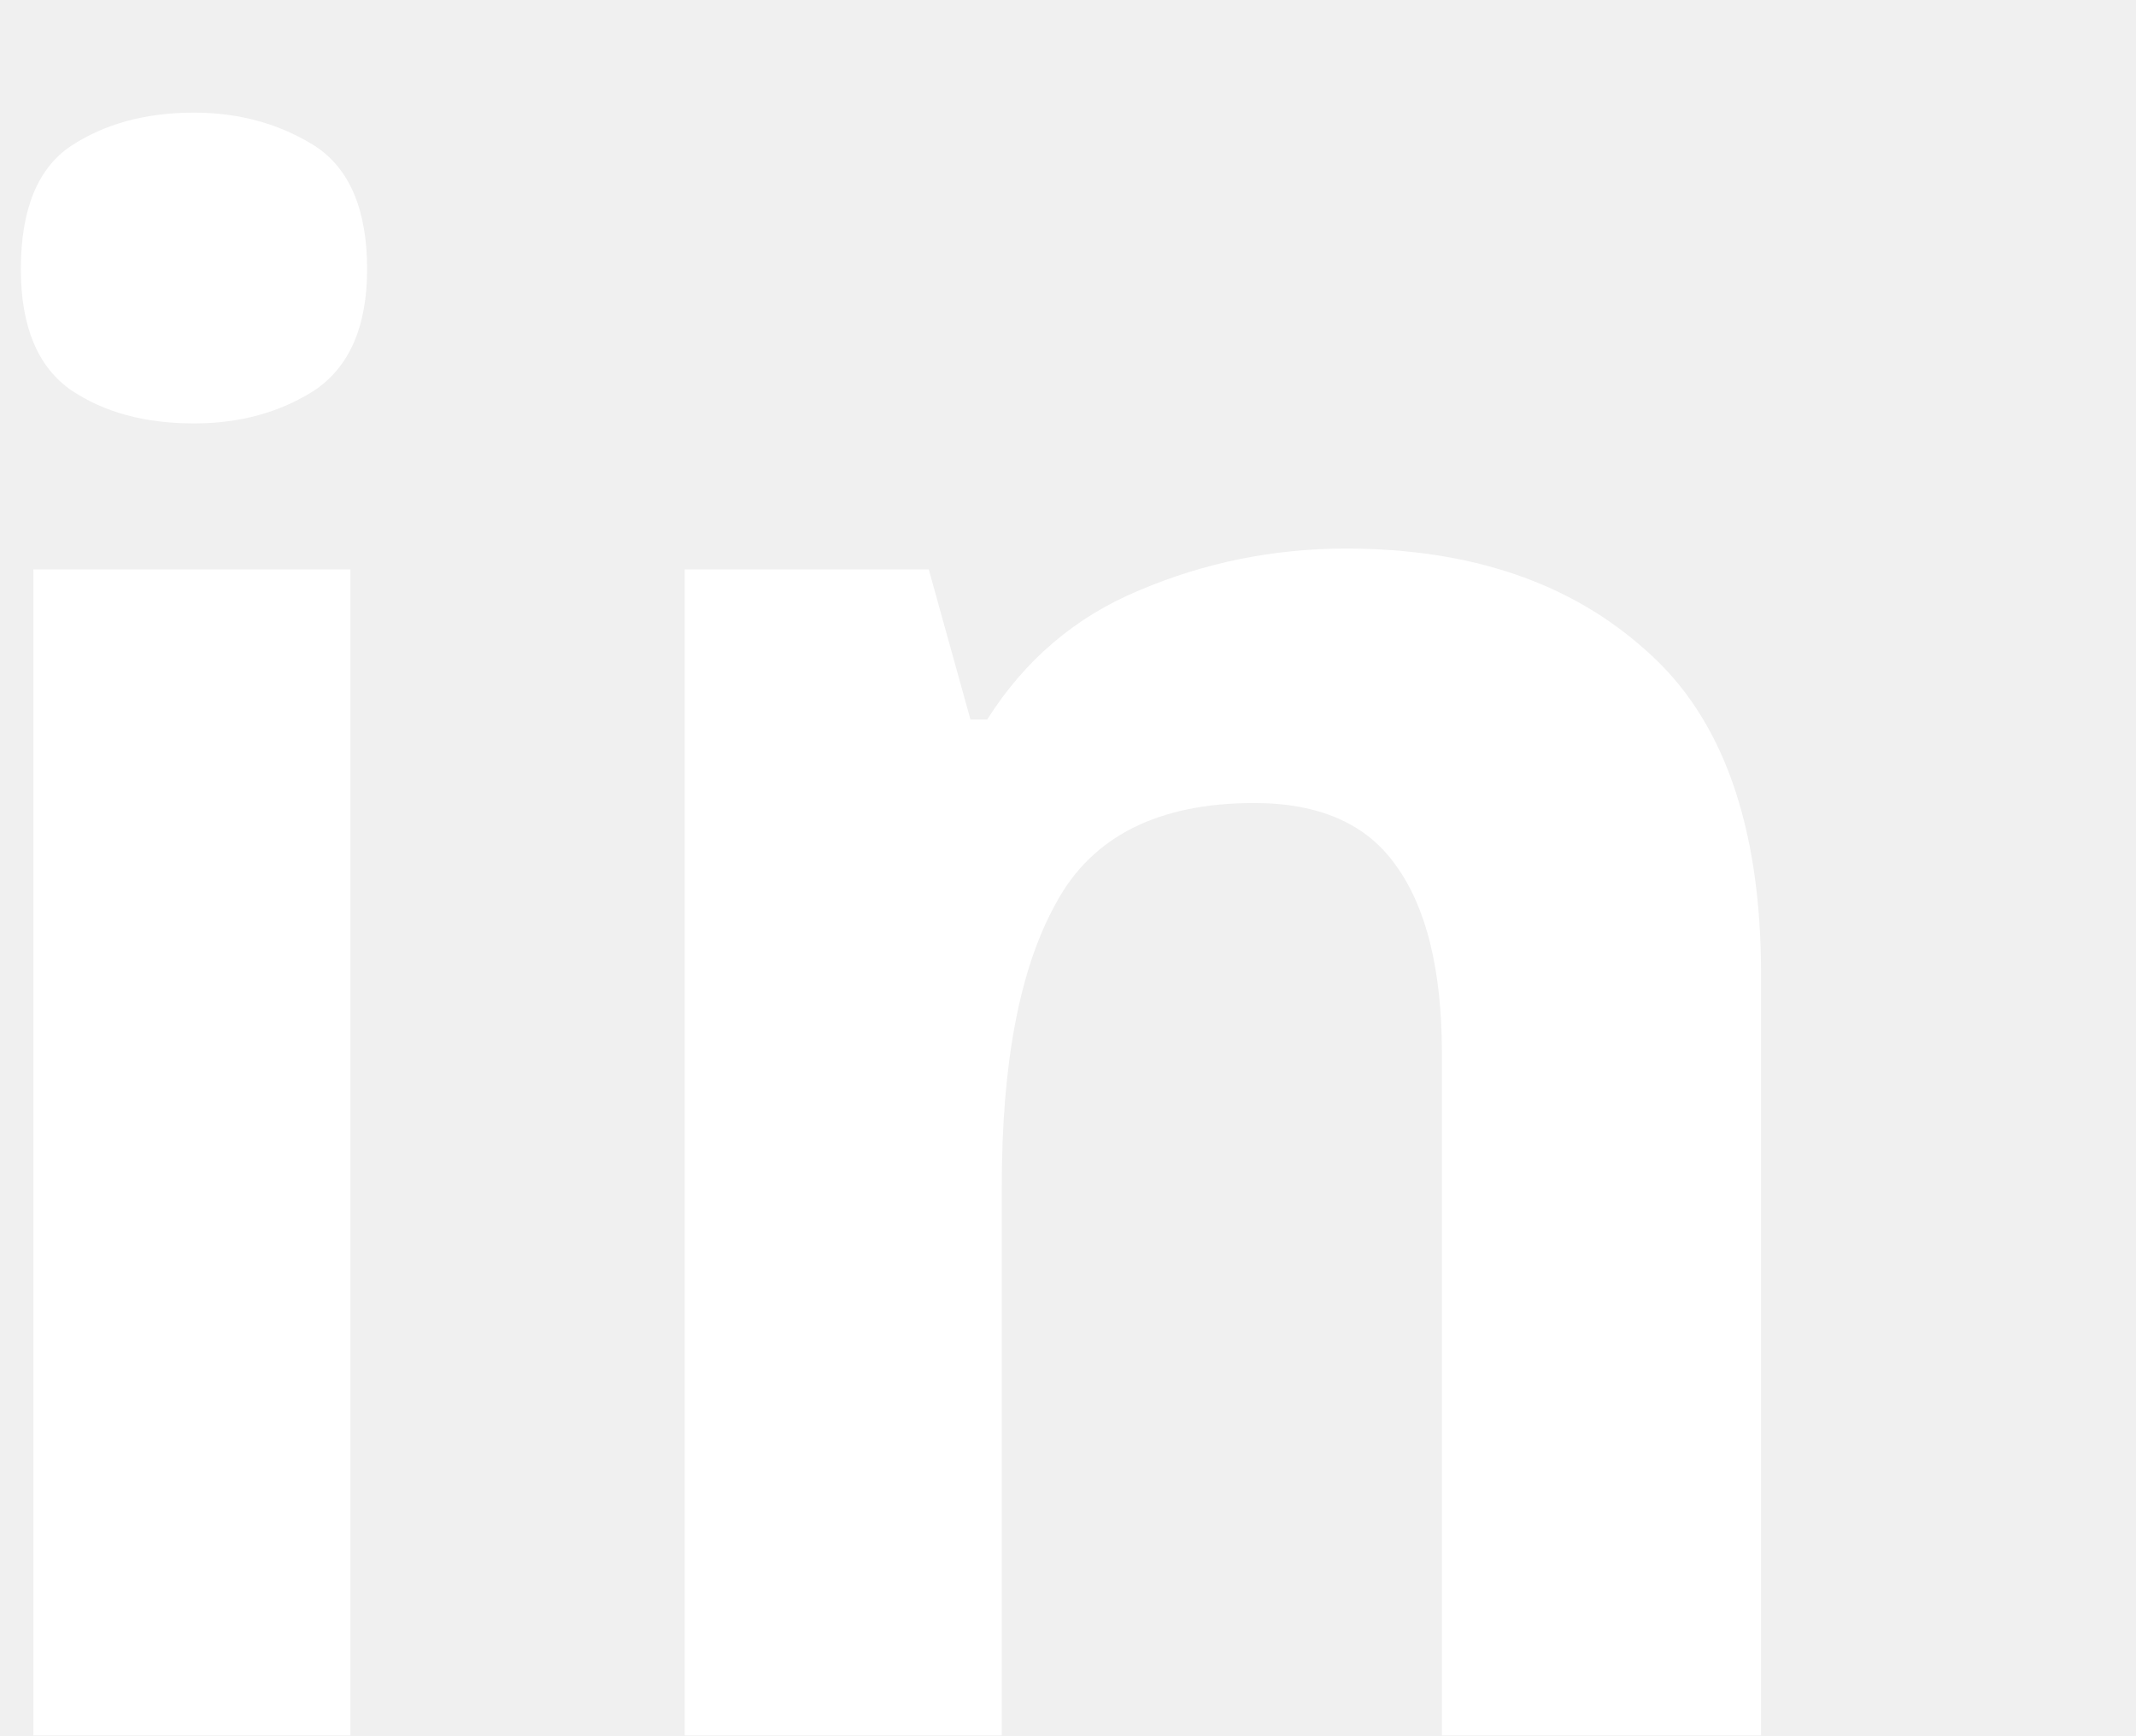
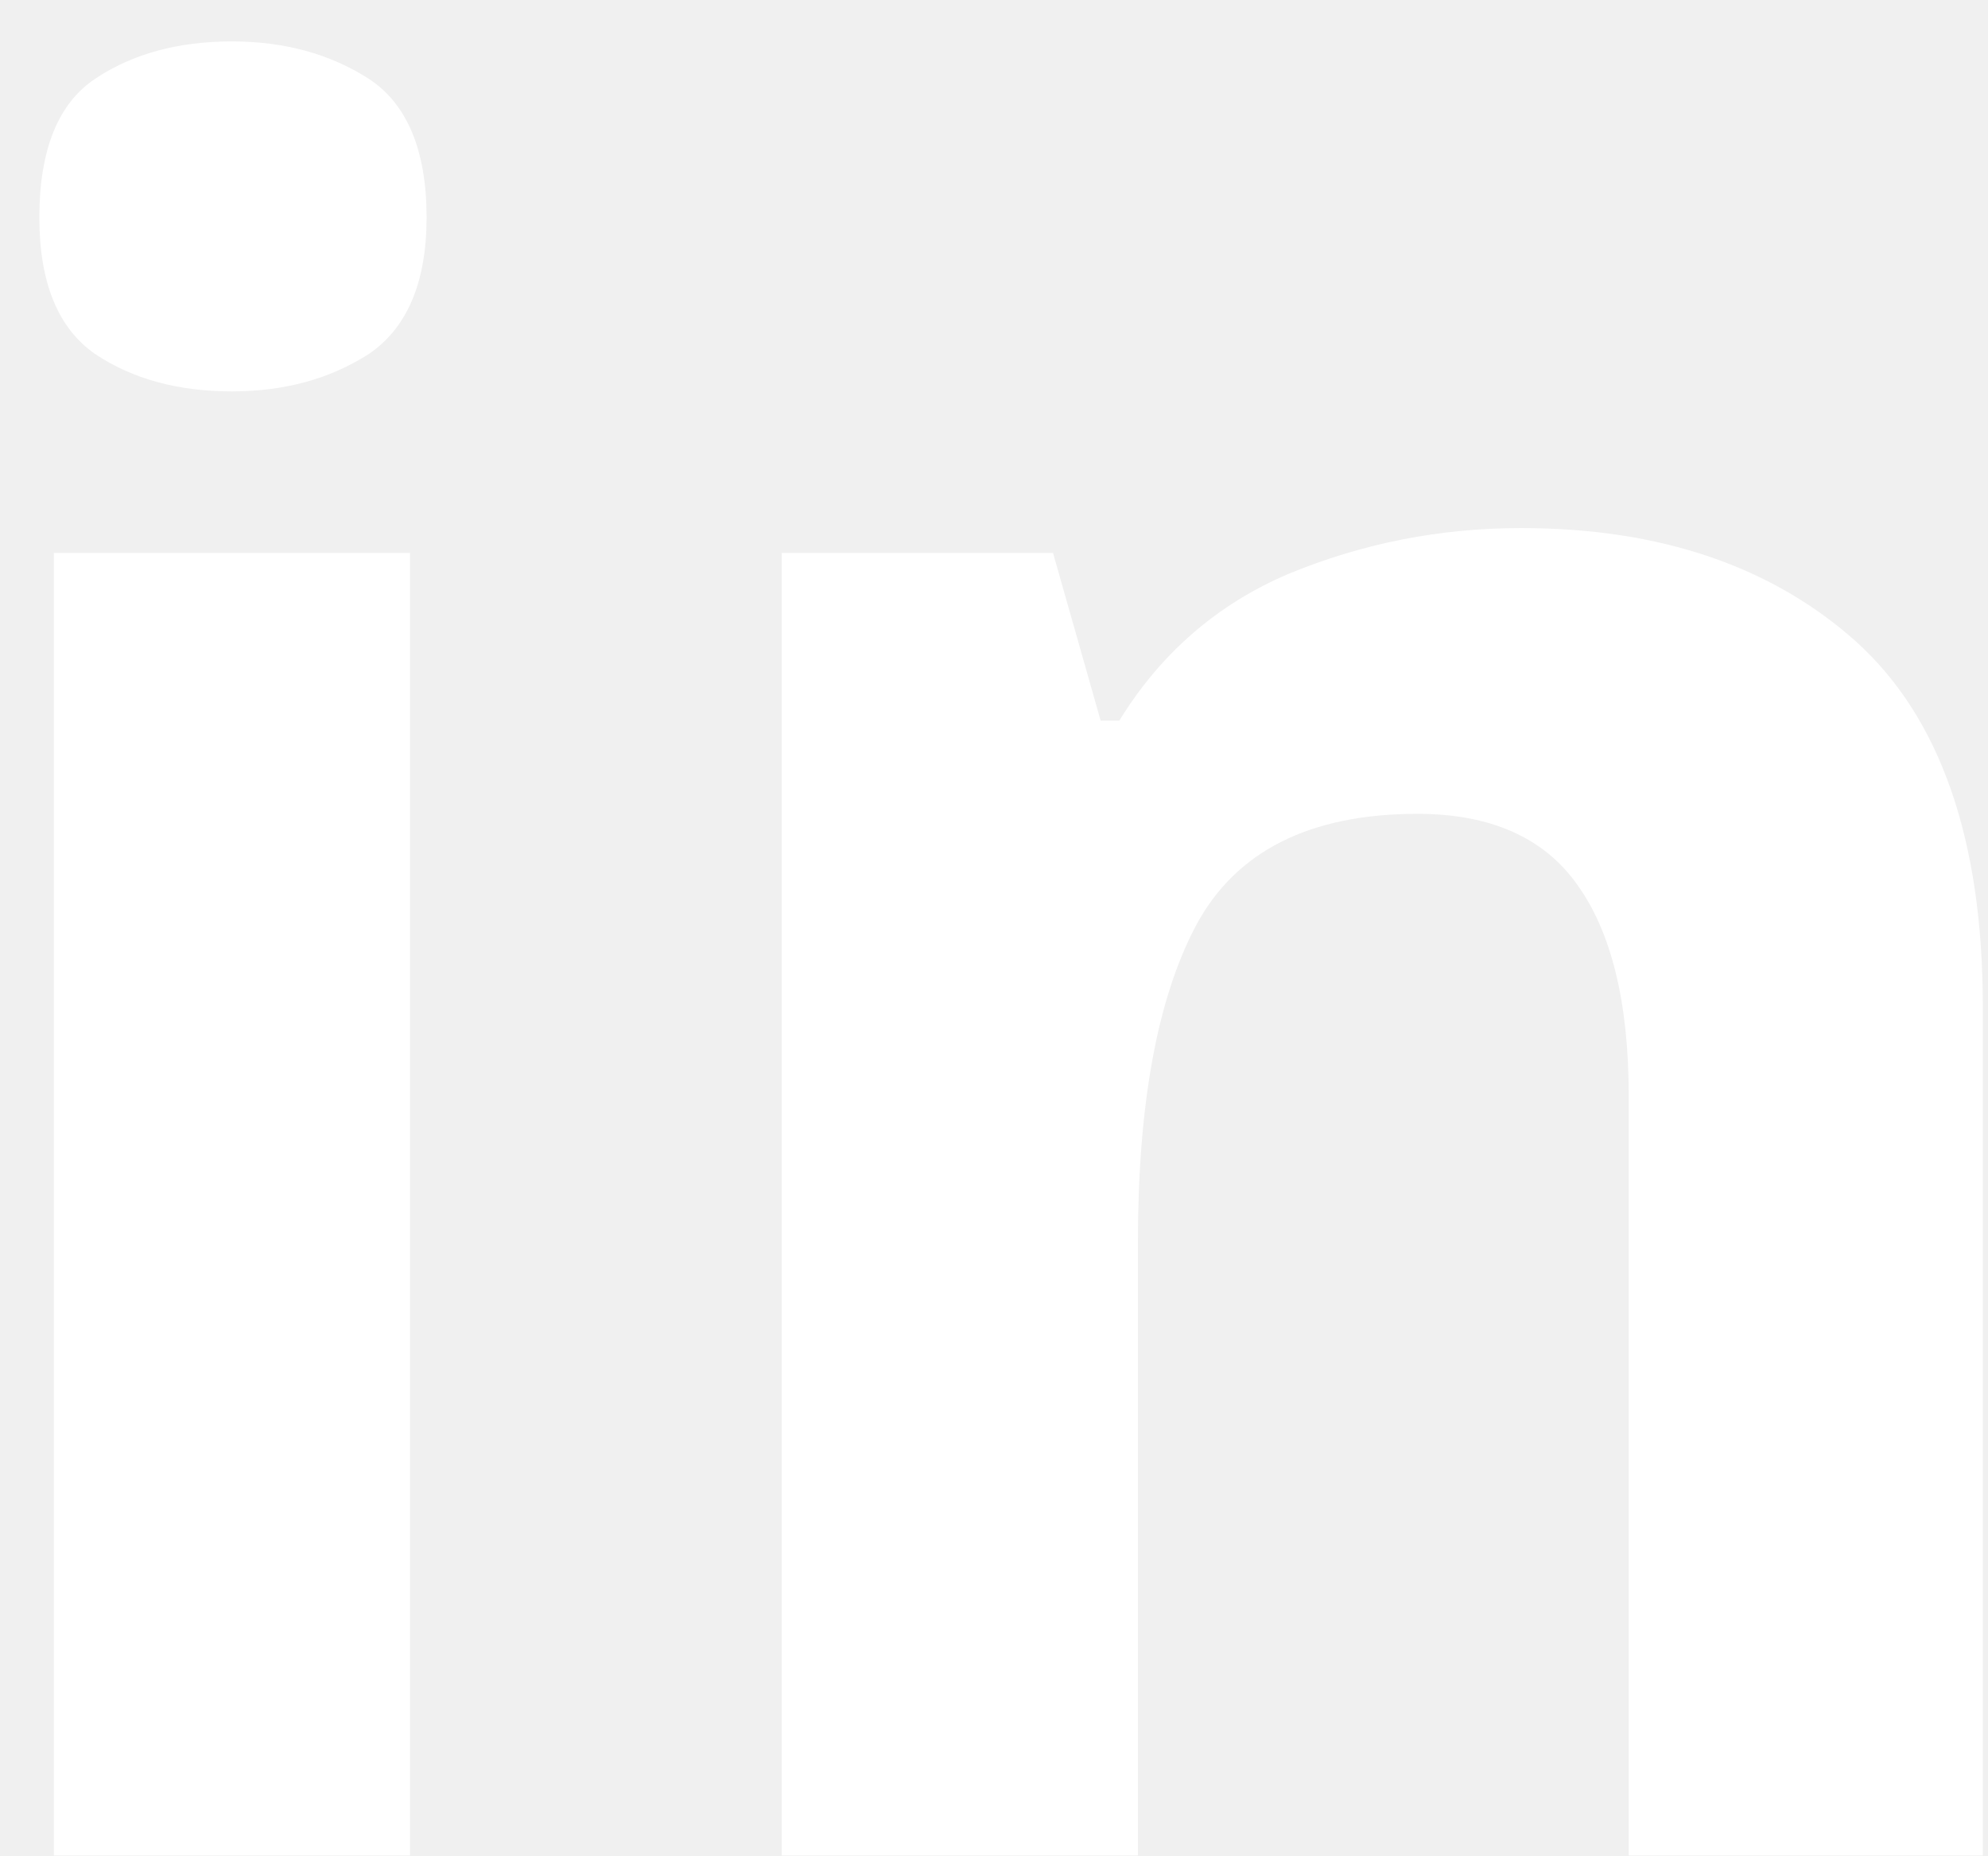
- <svg xmlns="http://www.w3.org/2000/svg" width="16px" height="13px" viewBox="0 0 16 13" version="1.1">
+ <svg xmlns="http://www.w3.org/2000/svg" width="15px" height="14px" viewBox="0 0 15 14" version="1.1">
  <defs />
  <g id="Page-1" stroke="none" stroke-width="1" fill="none" fill-rule="evenodd">
-     <text id="in" font-family="Lucida Grande" font-size="16" font-weight="bold" fill="#FFFFFF">
-       <tspan x="-1" y="13">in</tspan>
+     <text id="in" font-family="Lucida Grande" font-size="18" font-weight="bold" fill="#FFFFFF">
+       <tspan x="-1" y="14">in</tspan>
    </text>
  </g>
</svg>
